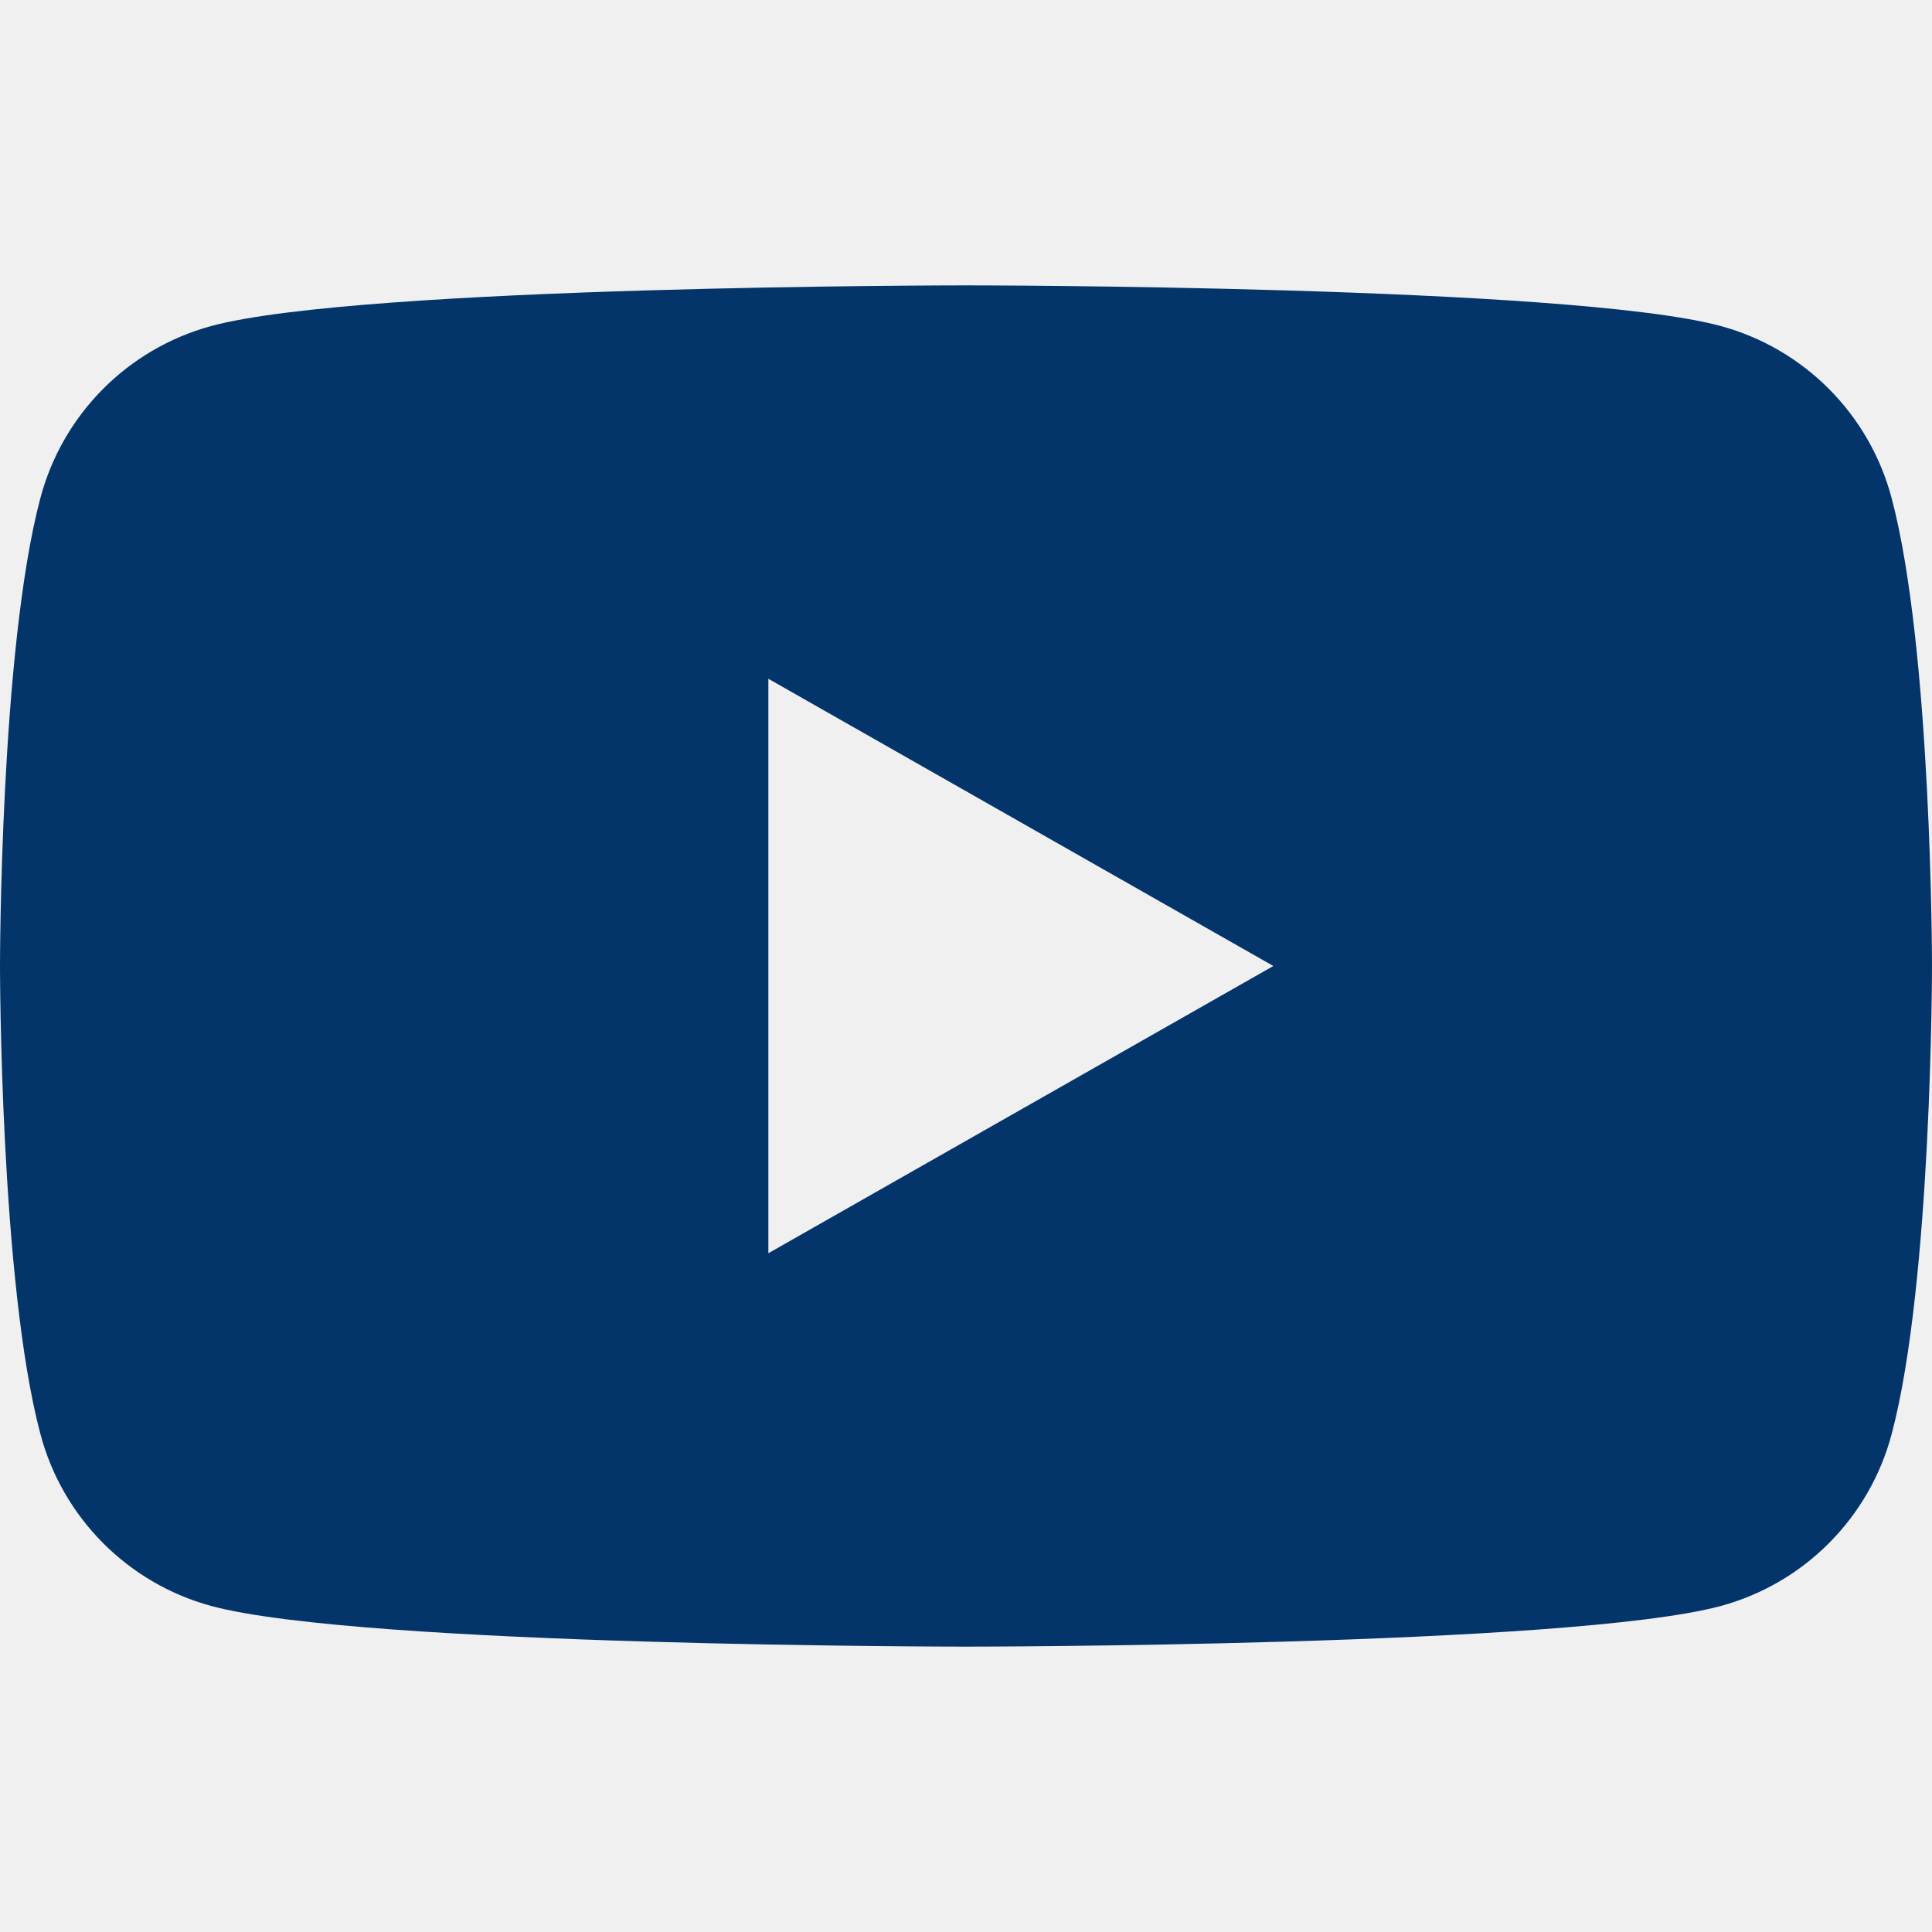
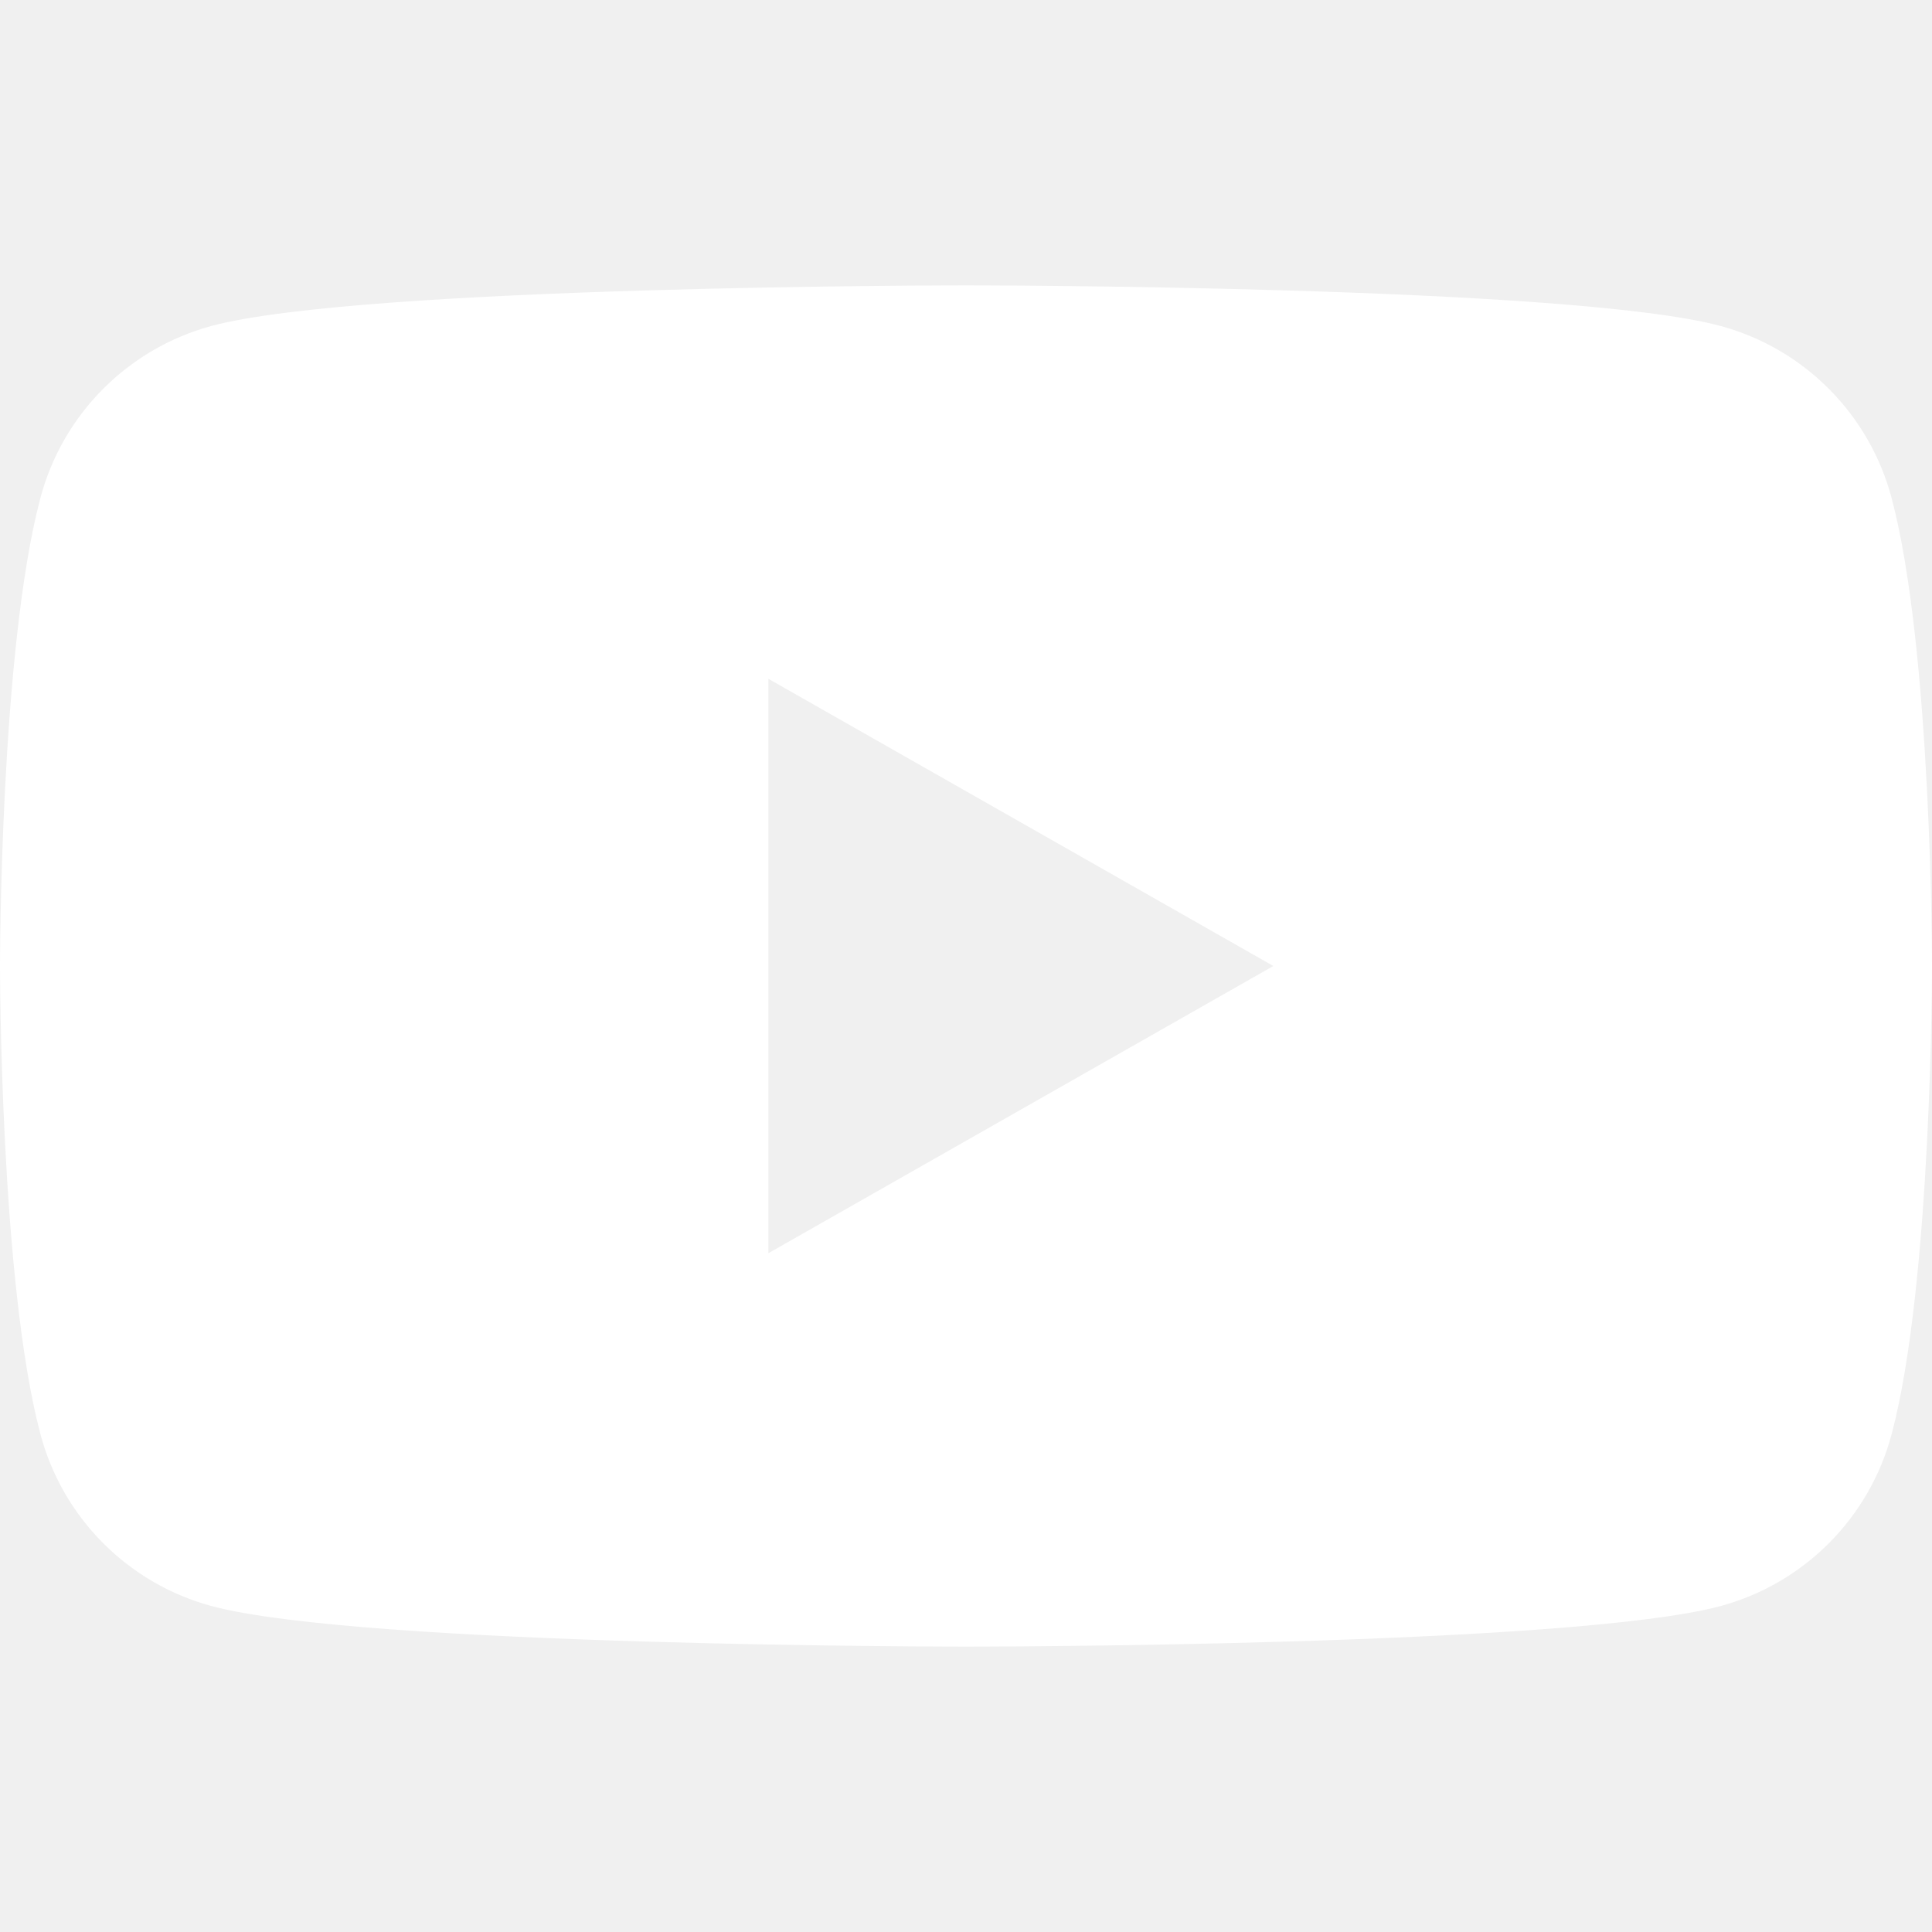
<svg xmlns="http://www.w3.org/2000/svg" role="img" viewBox="0 0 24 24">
-   <path style="fill:#03346a;fill-opacity:1" d="M23.498 6.186a3.016 3.016 0 0 0-2.122-2.136C19.505 3.545 12 3.545 12 3.545s-7.505 0-9.377.505A3.017 3.017 0 0 0 .502 6.186C0 8.07 0 12 0 12s0 3.93.502 5.814a3.016 3.016 0 0 0 2.122 2.136c1.871.505 9.376.505 9.376.505s7.505 0 9.377-.505a3.015 3.015 0 0 0 2.122-2.136C24 15.93 24 12 24 12s0-3.93-.502-5.814zM9.545 15.568V8.432L15.818 12l-6.273 3.568z" />
+   <path style="fill:#fff;fill-opacity:1" d="M23.498 6.186a3.016 3.016 0 0 0-2.122-2.136C19.505 3.545 12 3.545 12 3.545s-7.505 0-9.377.505A3.017 3.017 0 0 0 .502 6.186C0 8.07 0 12 0 12s0 3.93.502 5.814a3.016 3.016 0 0 0 2.122 2.136c1.871.505 9.376.505 9.376.505s7.505 0 9.377-.505a3.015 3.015 0 0 0 2.122-2.136C24 15.93 24 12 24 12s0-3.93-.502-5.814zM9.545 15.568V8.432L15.818 12l-6.273 3.568z" />
</svg>
